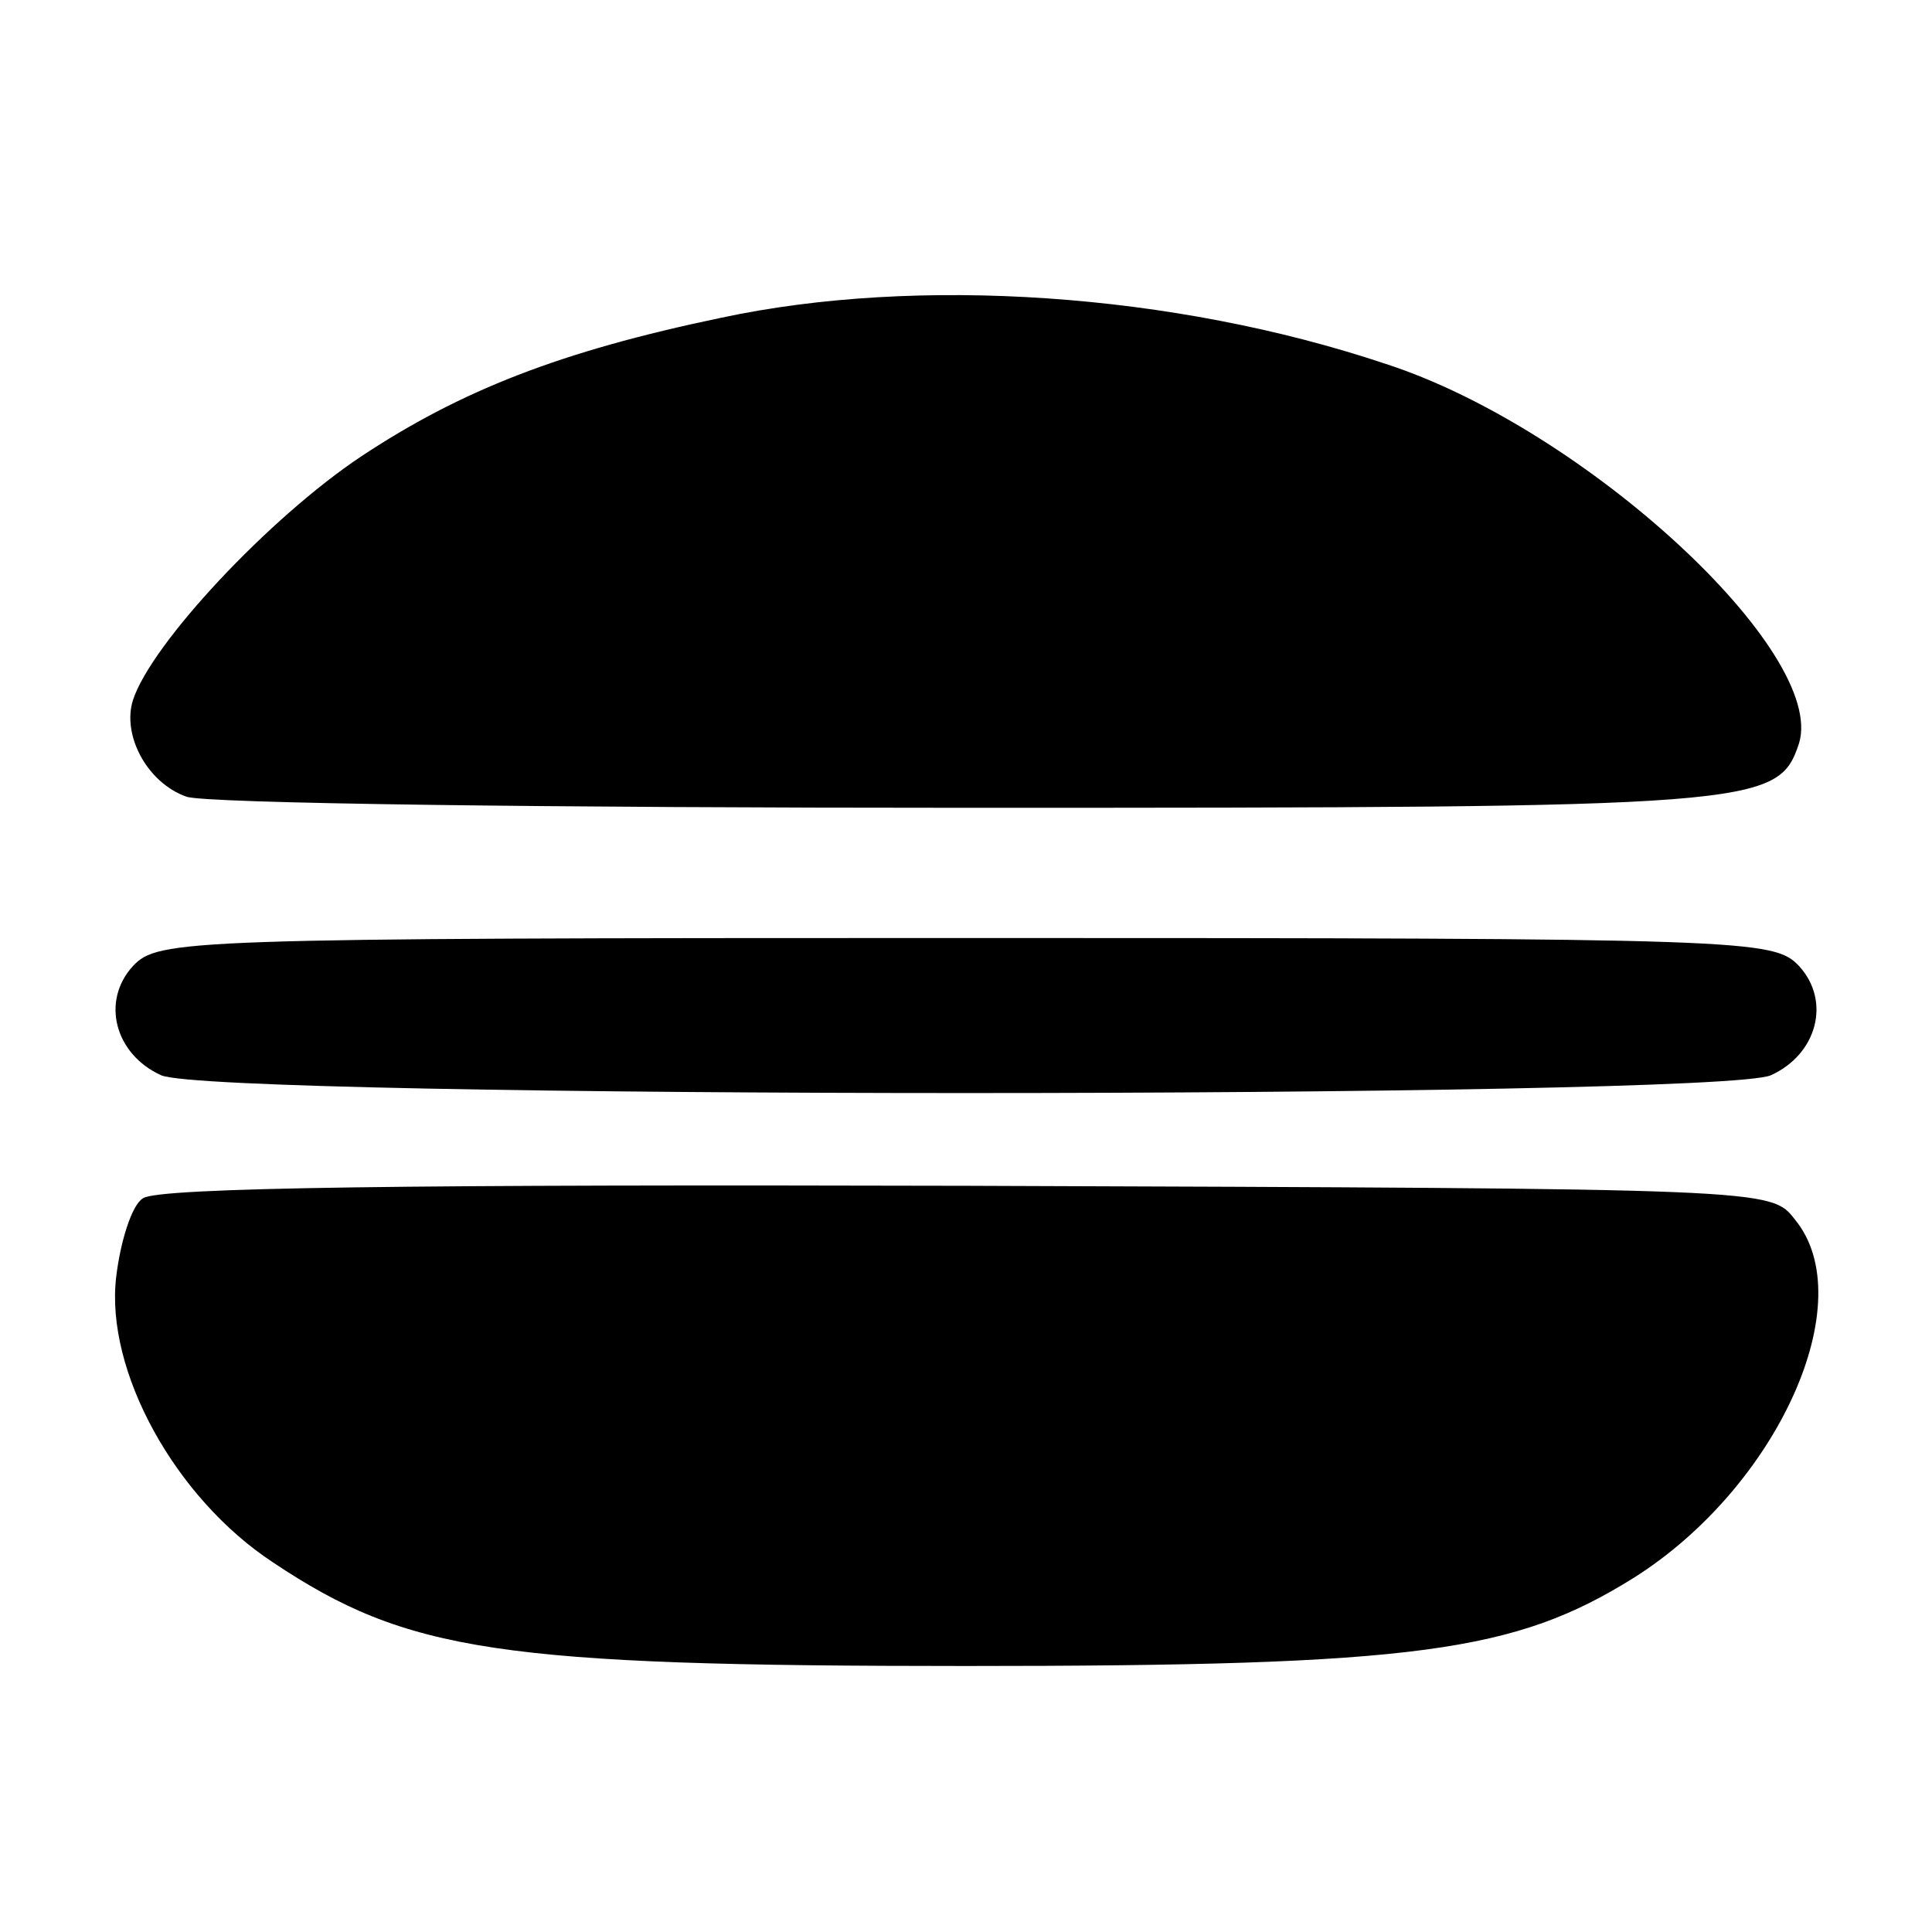
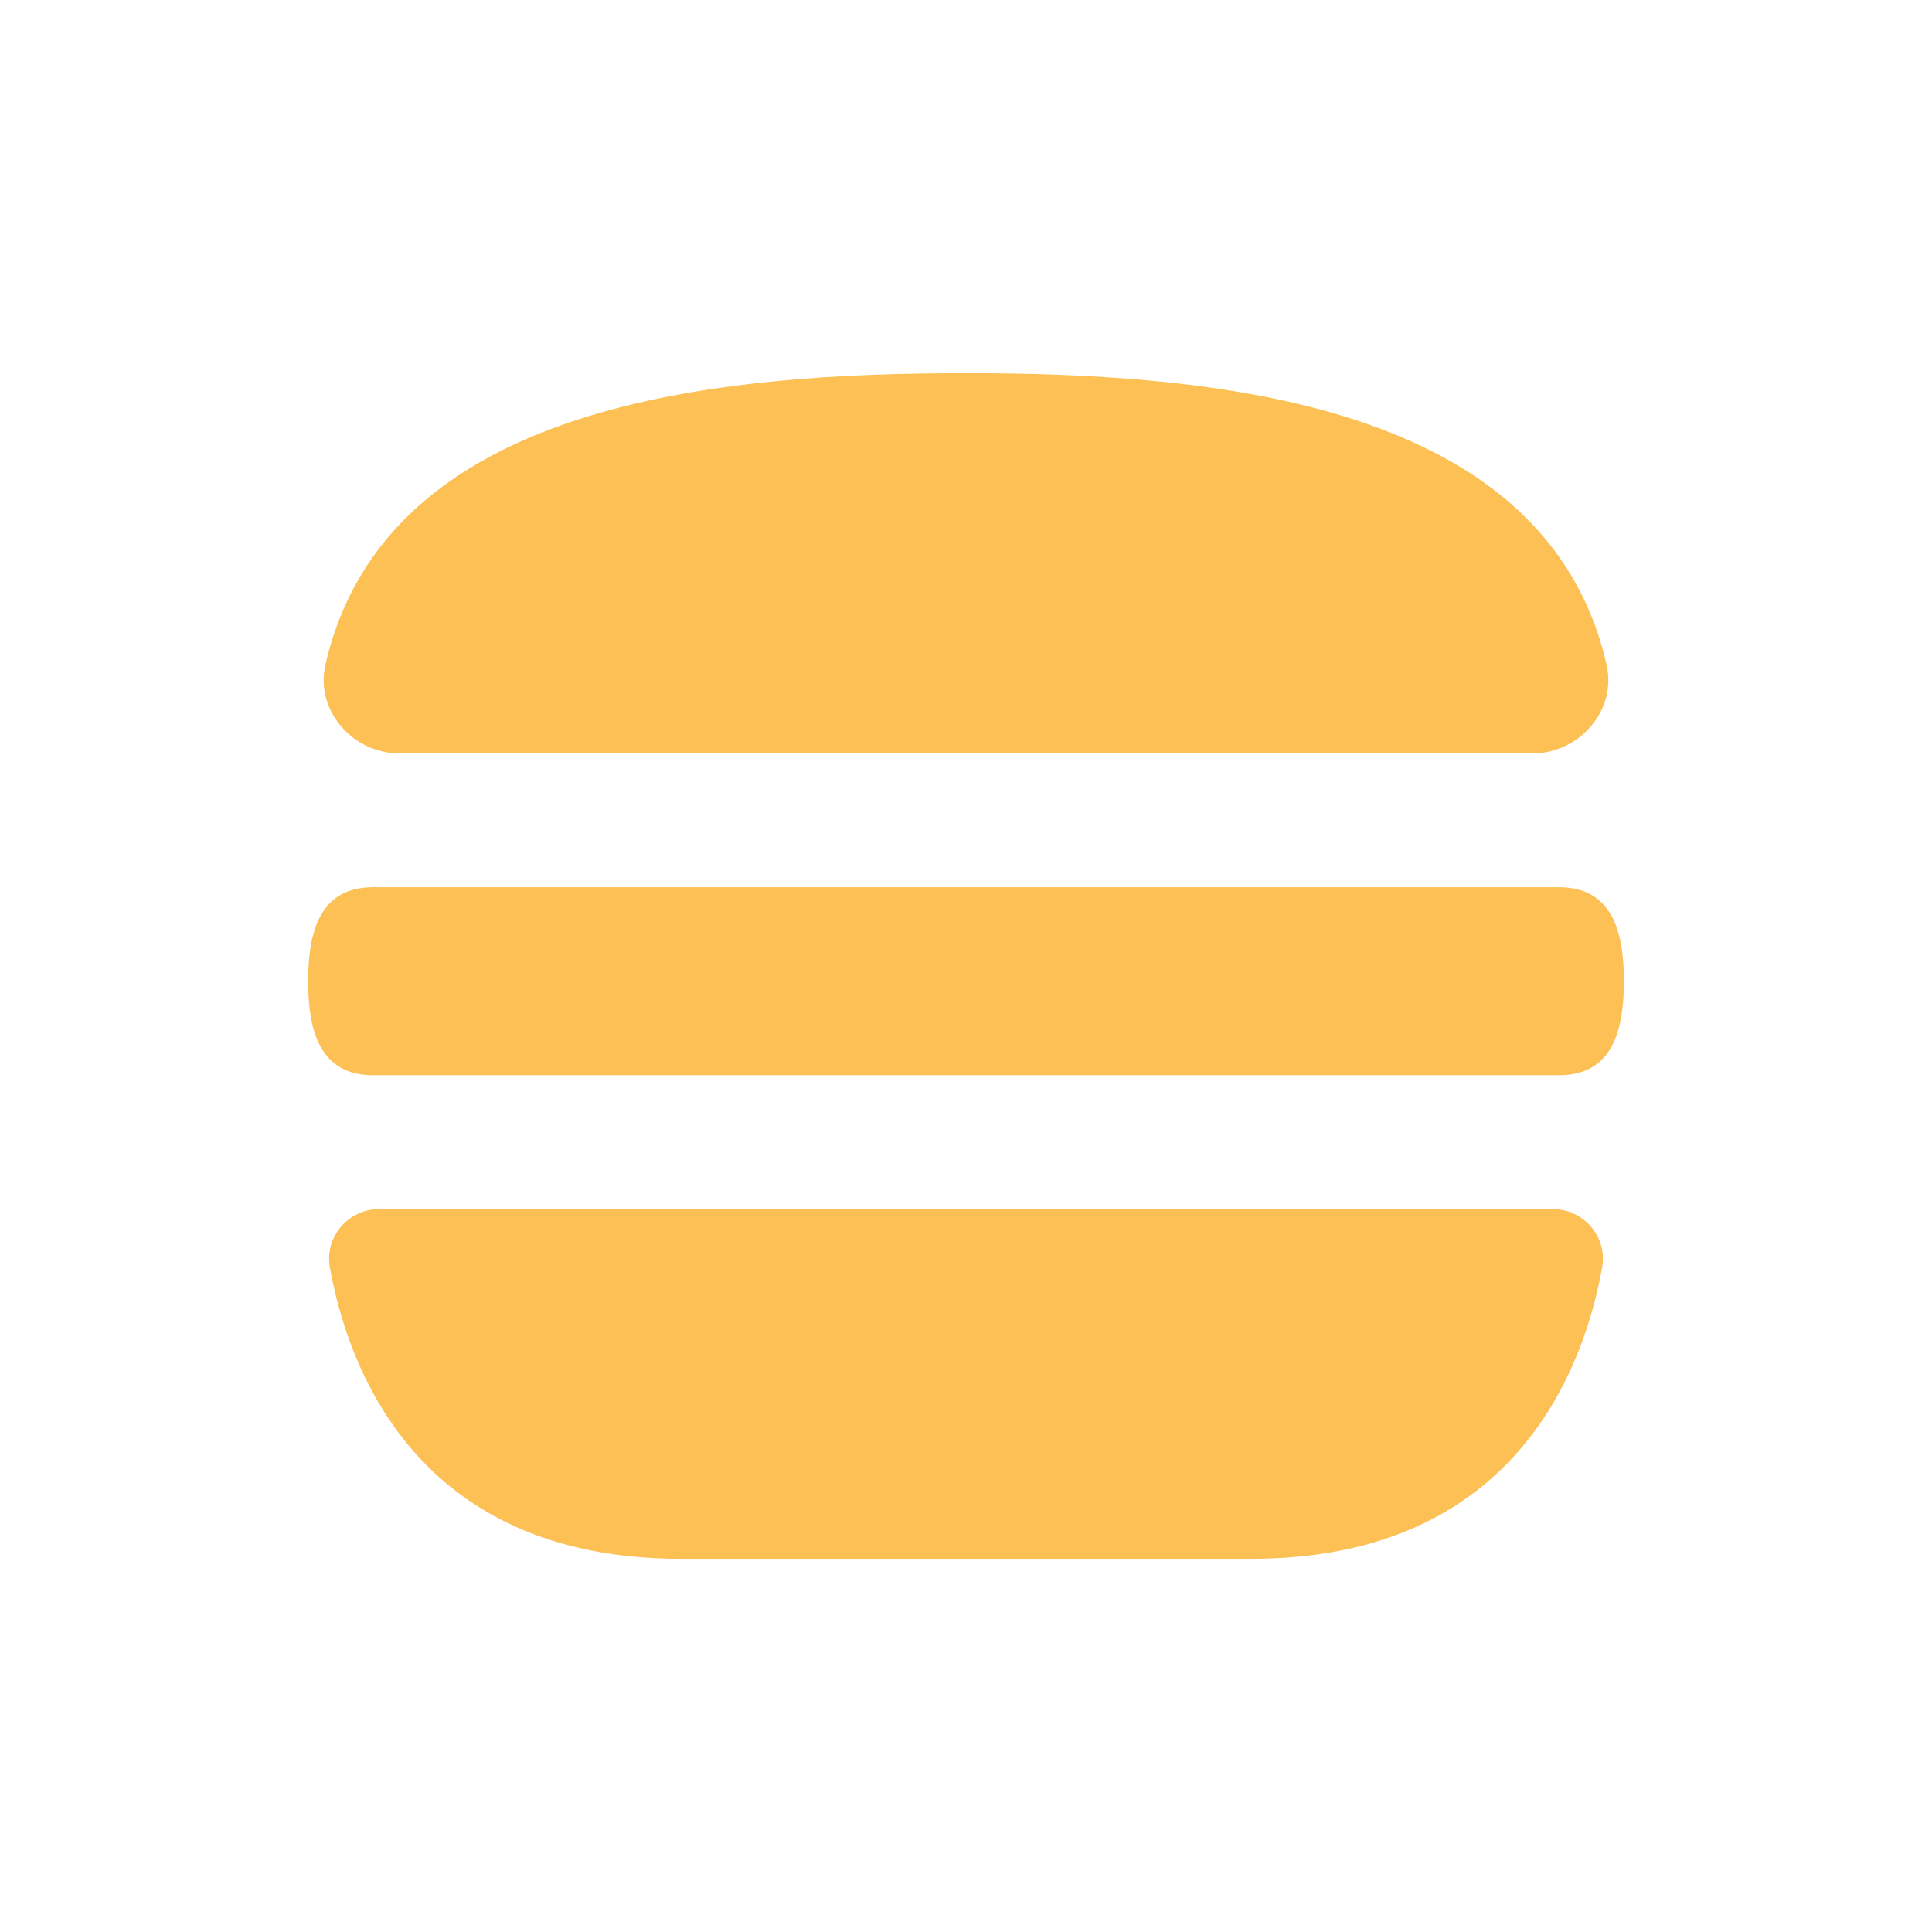
- <svg xmlns="http://www.w3.org/2000/svg" version="1.0" width="138pt" height="138pt" viewBox="0 0 138 138" preserveAspectRatio="xMidYMid meet">
-   <g transform="translate(0,138) scale(0.1,-0.1)" fill="#000000" stroke="none">
-     <path d="M515 1153 c-115 -24 -186 -52 -257 -99 -66 -44 -150 -134 -163 -174 -8 -25 10 -59 38 -69 12 -5 263 -8 557 -8 567 0 580 1 595 46 20 65 -153 225 -295 271 -152 51 -335 63 -475 33z" />
-     <path d="M95 690 c-23 -25 -13 -63 20 -78 37 -17 1113 -17 1150 0 33 15 43 53 20 78 -18 19 -35 20 -595 20 -560 0 -577 -1 -595 -20z" />
-     <path d="M102 524 c-8 -5 -16 -31 -19 -56 -8 -67 42 -158 112 -204 96 -64 161 -74 495 -74 323 0 392 10 477 63 103 65 163 198 115 256 -17 22 -17 22 -591 24 -392 1 -579 -1 -589 -9z" />
-   </g>
+ <svg xmlns="http://www.w3.org/2000/svg" id="_레이어_1" data-name="레이어 1" viewBox="0 0 512 512">
+   <defs>
+     <style>
+       .cls-1 {
+         fill: #fcc054;
+         stroke-width: 0px;
+       }
+     </style>
+   </defs>
+   <path class="cls-1" d="m406.12,199.67c12.39,0,22.4-11.39,19.65-23.46-15.91-69.9-104.71-77.31-169.77-77.31h0s0,0,0,0c-65.06,0-153.86,7.4-169.77,77.31-2.75,12.08,7.26,23.46,19.65,23.46h300.24Z" />
+   <path class="cls-1" d="m100.59,320.4c-8.25,0-14.62,7.34-13.17,15.46,4.71,26.37,22.87,77.24,92.99,77.24h151.17c70.12,0,88.29-50.86,93-77.24,1.45-8.12-4.92-15.46-13.17-15.46H100.59Z" />
+   <path class="cls-1" d="m413.14,235.13H98.87c-13.75,0-17.21,11.14-17.21,24.91s3.46,24.91,17.21,24.91h314.27c13.75,0,17.21-11.14,17.21-24.91s-3.45-24.91-17.21-24.91Z" />
</svg>
